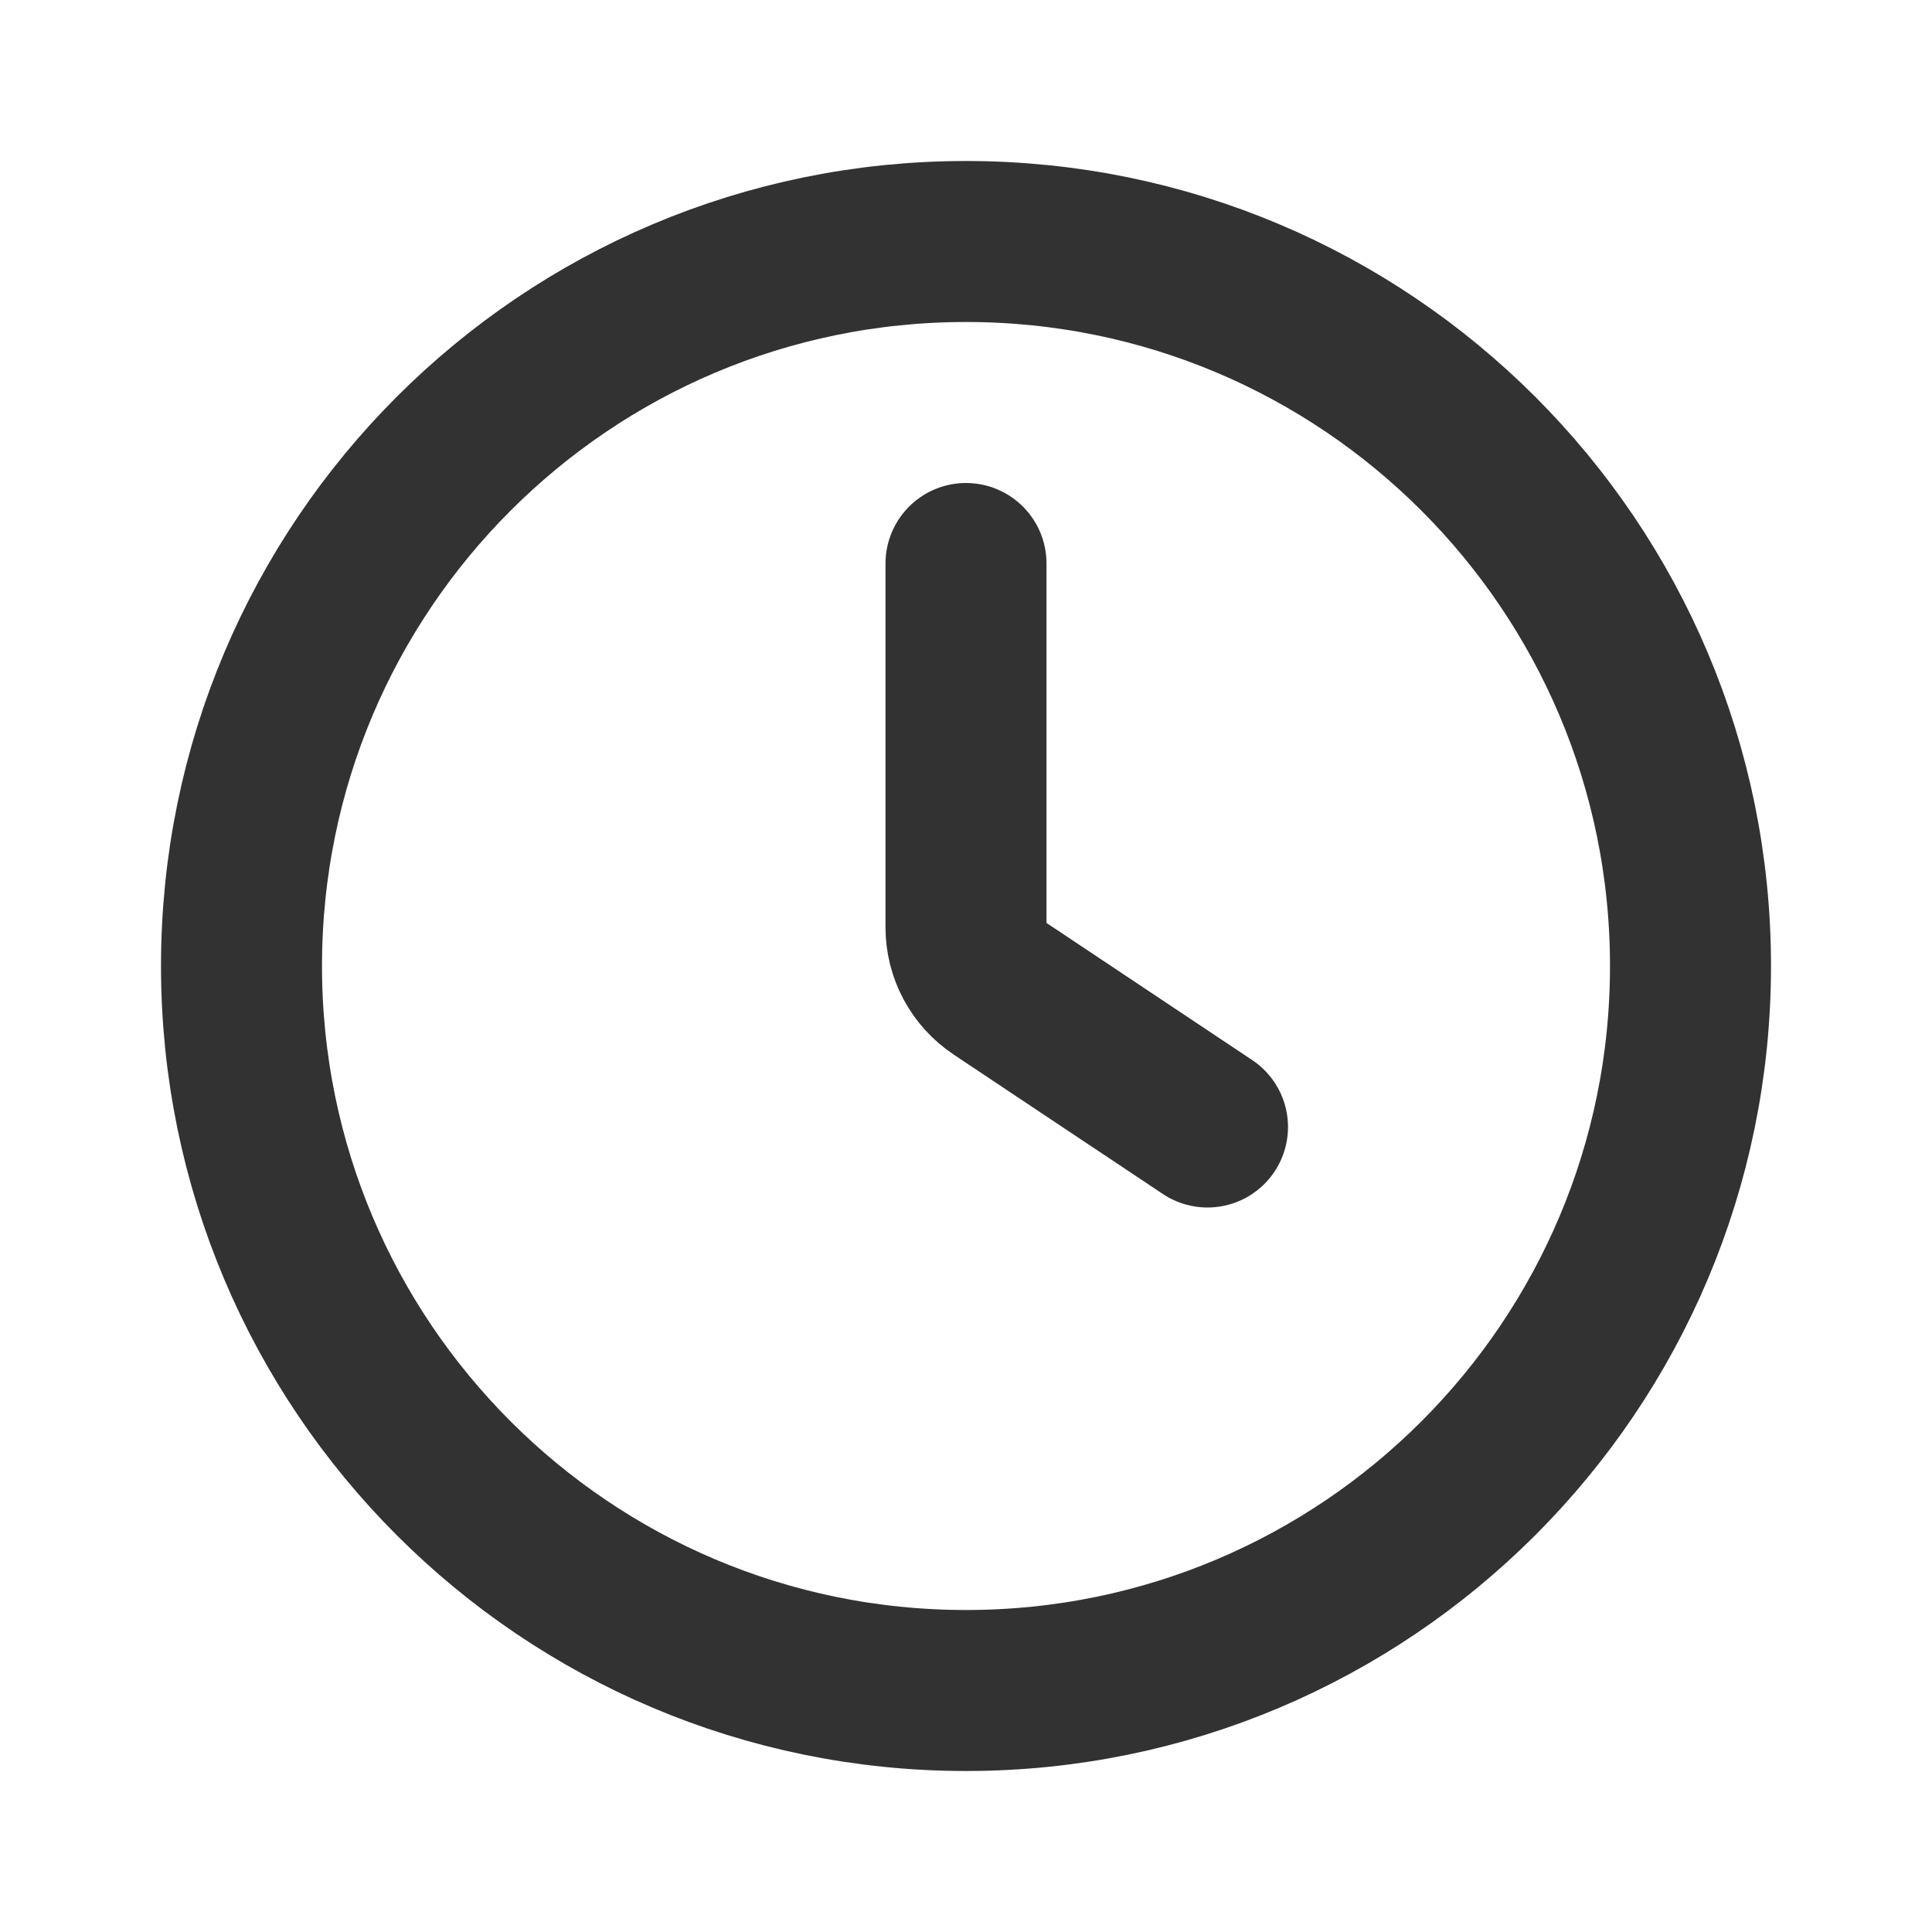
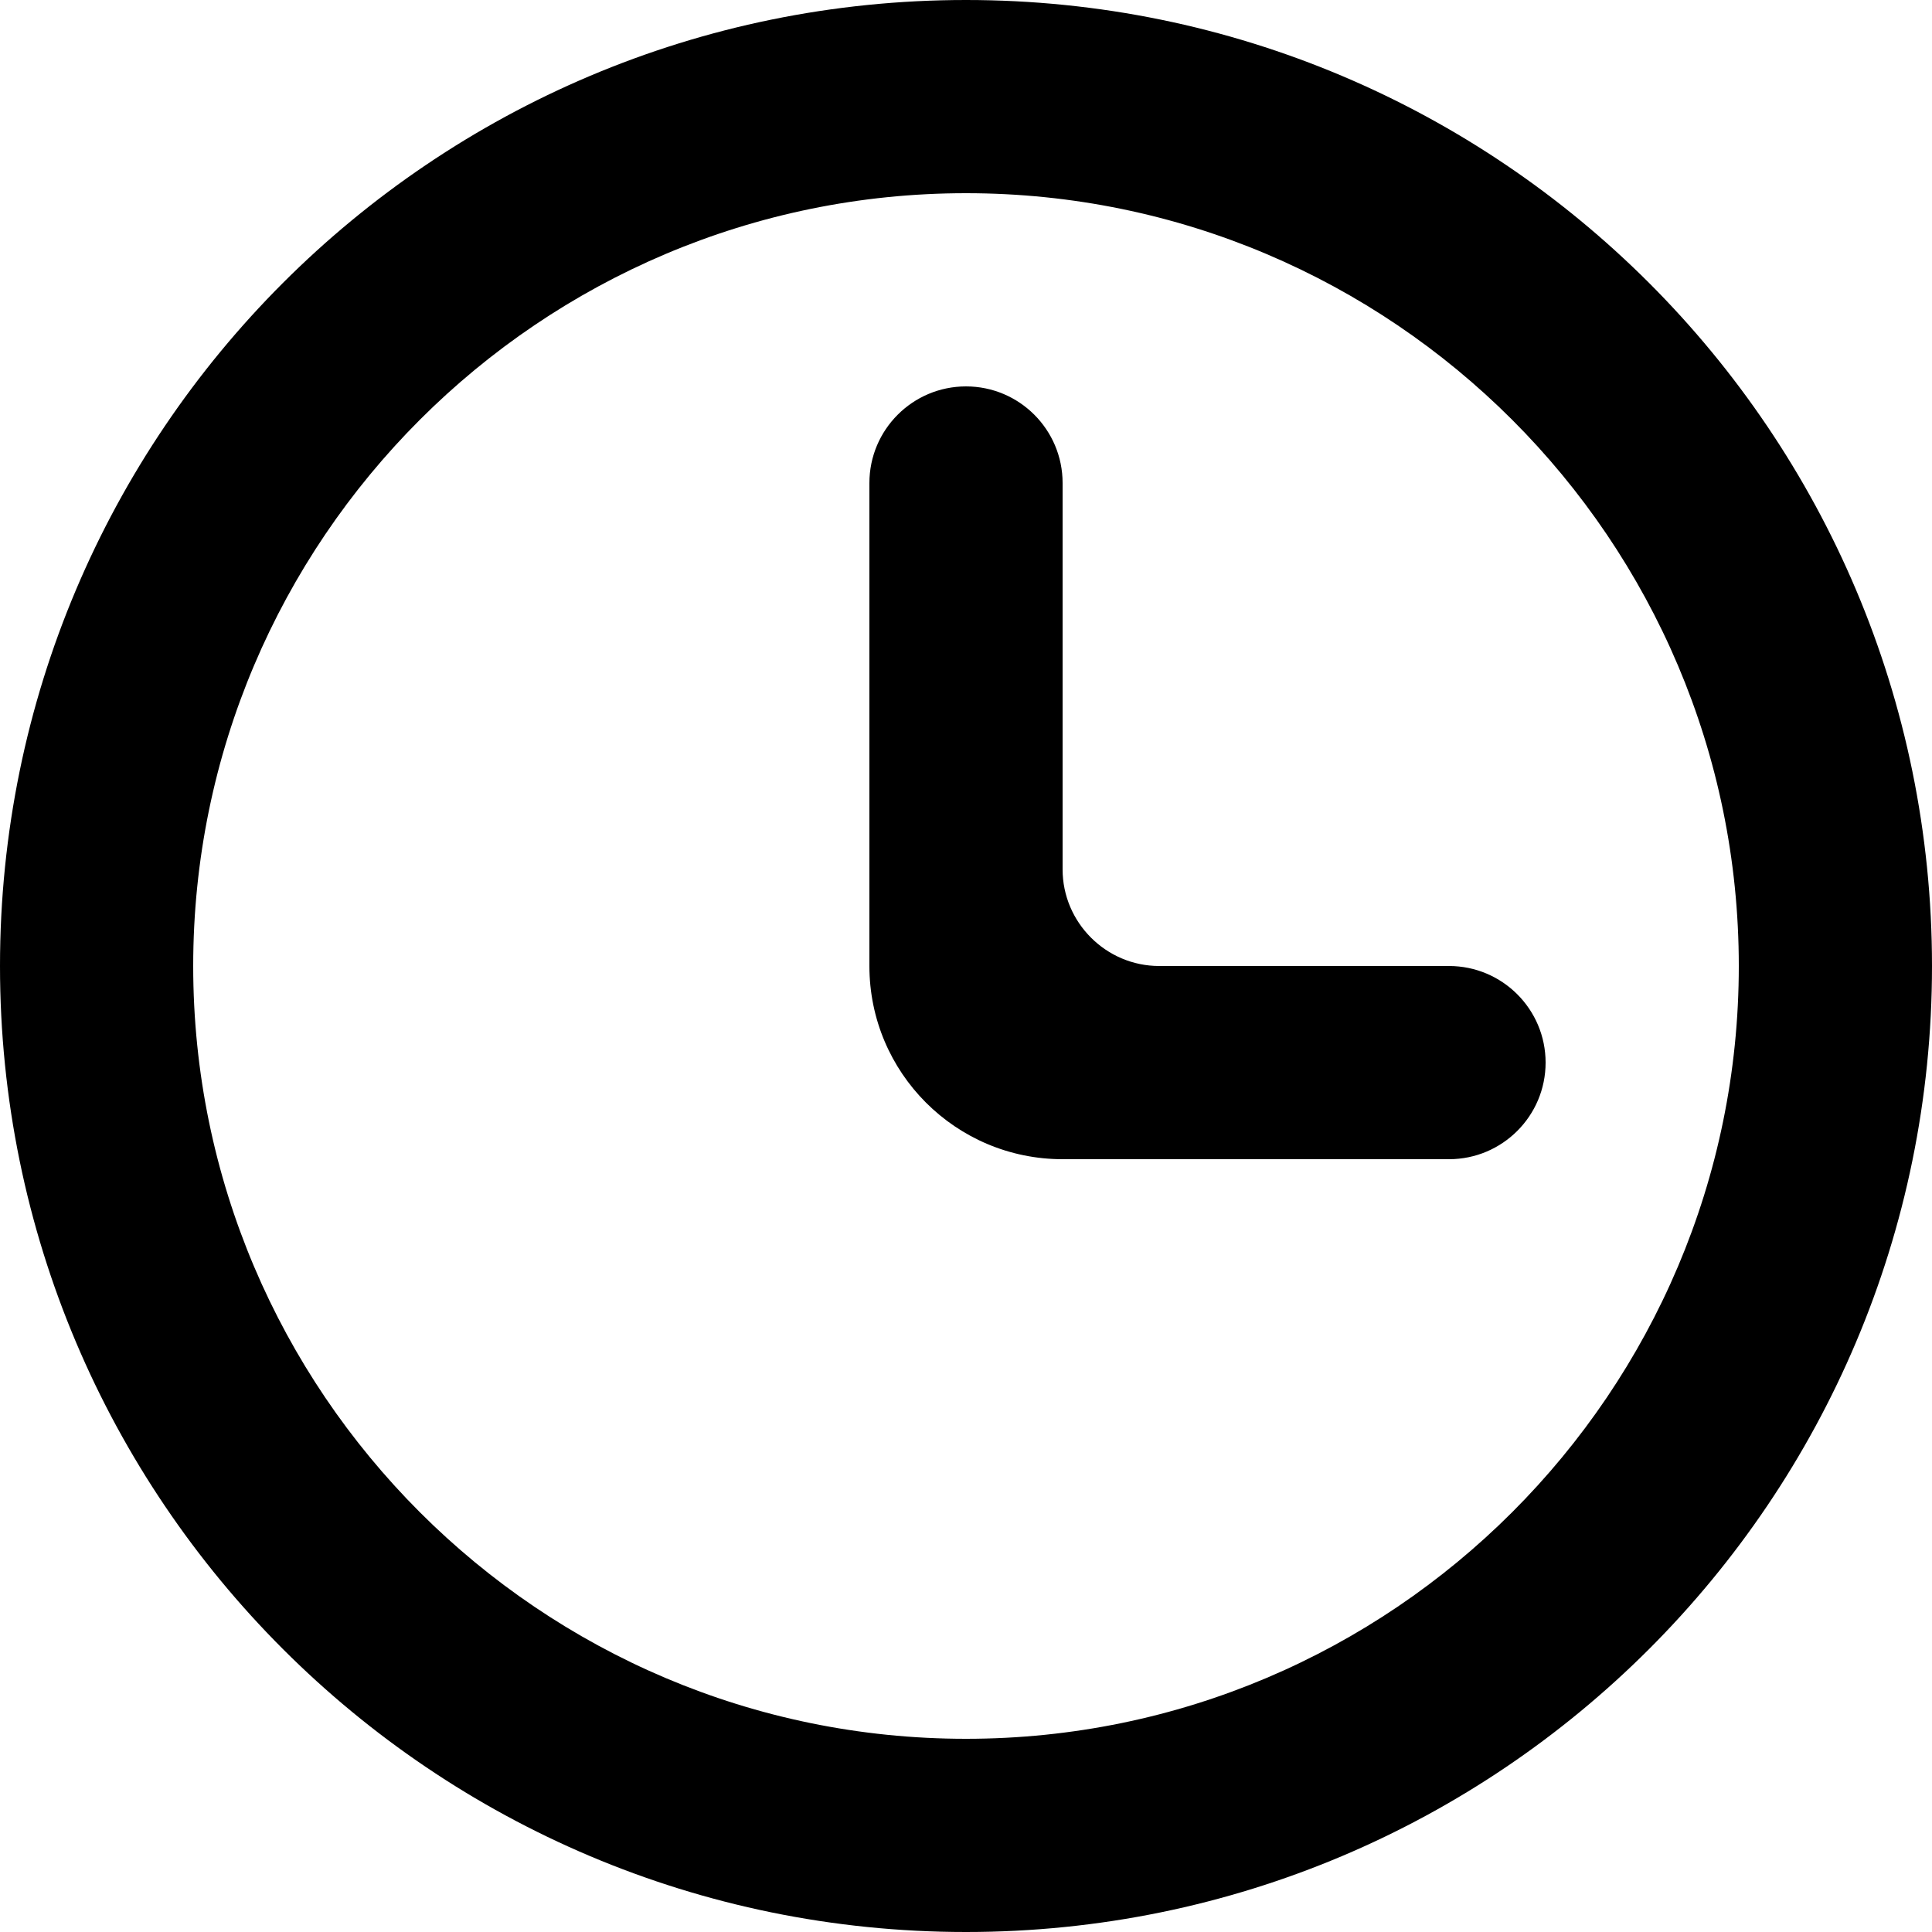
- <svg xmlns="http://www.w3.org/2000/svg" width="800px" height="800px" viewBox="0 0 24 24" fill="none">
-   <path d="M21 12C21 16.971 16.971 21 12 21C7.029 21 3 16.971 3 12C3 7.029 7.029 3 12 3C16.971 3 21 7.029 21 12Z" stroke="#323232" stroke-width="2" />
-   <path d="M12 7L12 11.5L12 11.52C12 11.82 12.15 12.1 12.4 12.267V12.267L15 14" stroke="#323232" stroke-width="2" stroke-linecap="round" stroke-linejoin="round" />
+ <svg xmlns="http://www.w3.org/2000/svg" width="800px" height="800px" viewBox="0 0 20 20" version="1.1">
+   <defs>
+ 
+ </defs>
+   <g id="Page-1" stroke="none" stroke-width="1" fill="none" fill-rule="evenodd">
+     <g id="Dribbble-Light-Preview" transform="translate(-340, -2319)" fill="#000000">
+       <g id="icons" transform="translate(56, 160)">
+         <path d="M302,2169 C302,2164.589 298.411,2161 294,2161 C289.589,2161 286,2164.589 286,2169 C286,2173.411 289.589,2177 294,2177 C298.411,2177 302,2173.411 302,2169 M304,2169 C304,2174.523 299.523,2179 294,2179 C288.477,2179 284,2174.523 284,2169 C284,2163.477 288.477,2159 294,2159 C299.523,2159 304,2163.477 304,2169 M300,2170 C300,2170.552 299.552,2171 299,2171 L295,2171 C293.895,2171 293,2170.105 293,2169 L293,2164 C293,2163.448 293.448,2163 294,2163 C294.552,2163 295,2163.448 295,2164 L295,2168 C295,2168.55 295.45,2169 296,2169 L299,2169 C299.552,2169 300,2169.448 300,2170" id="clock-[#1315]">
+ 
+ </path>
+       </g>
+     </g>
+   </g>
</svg>
